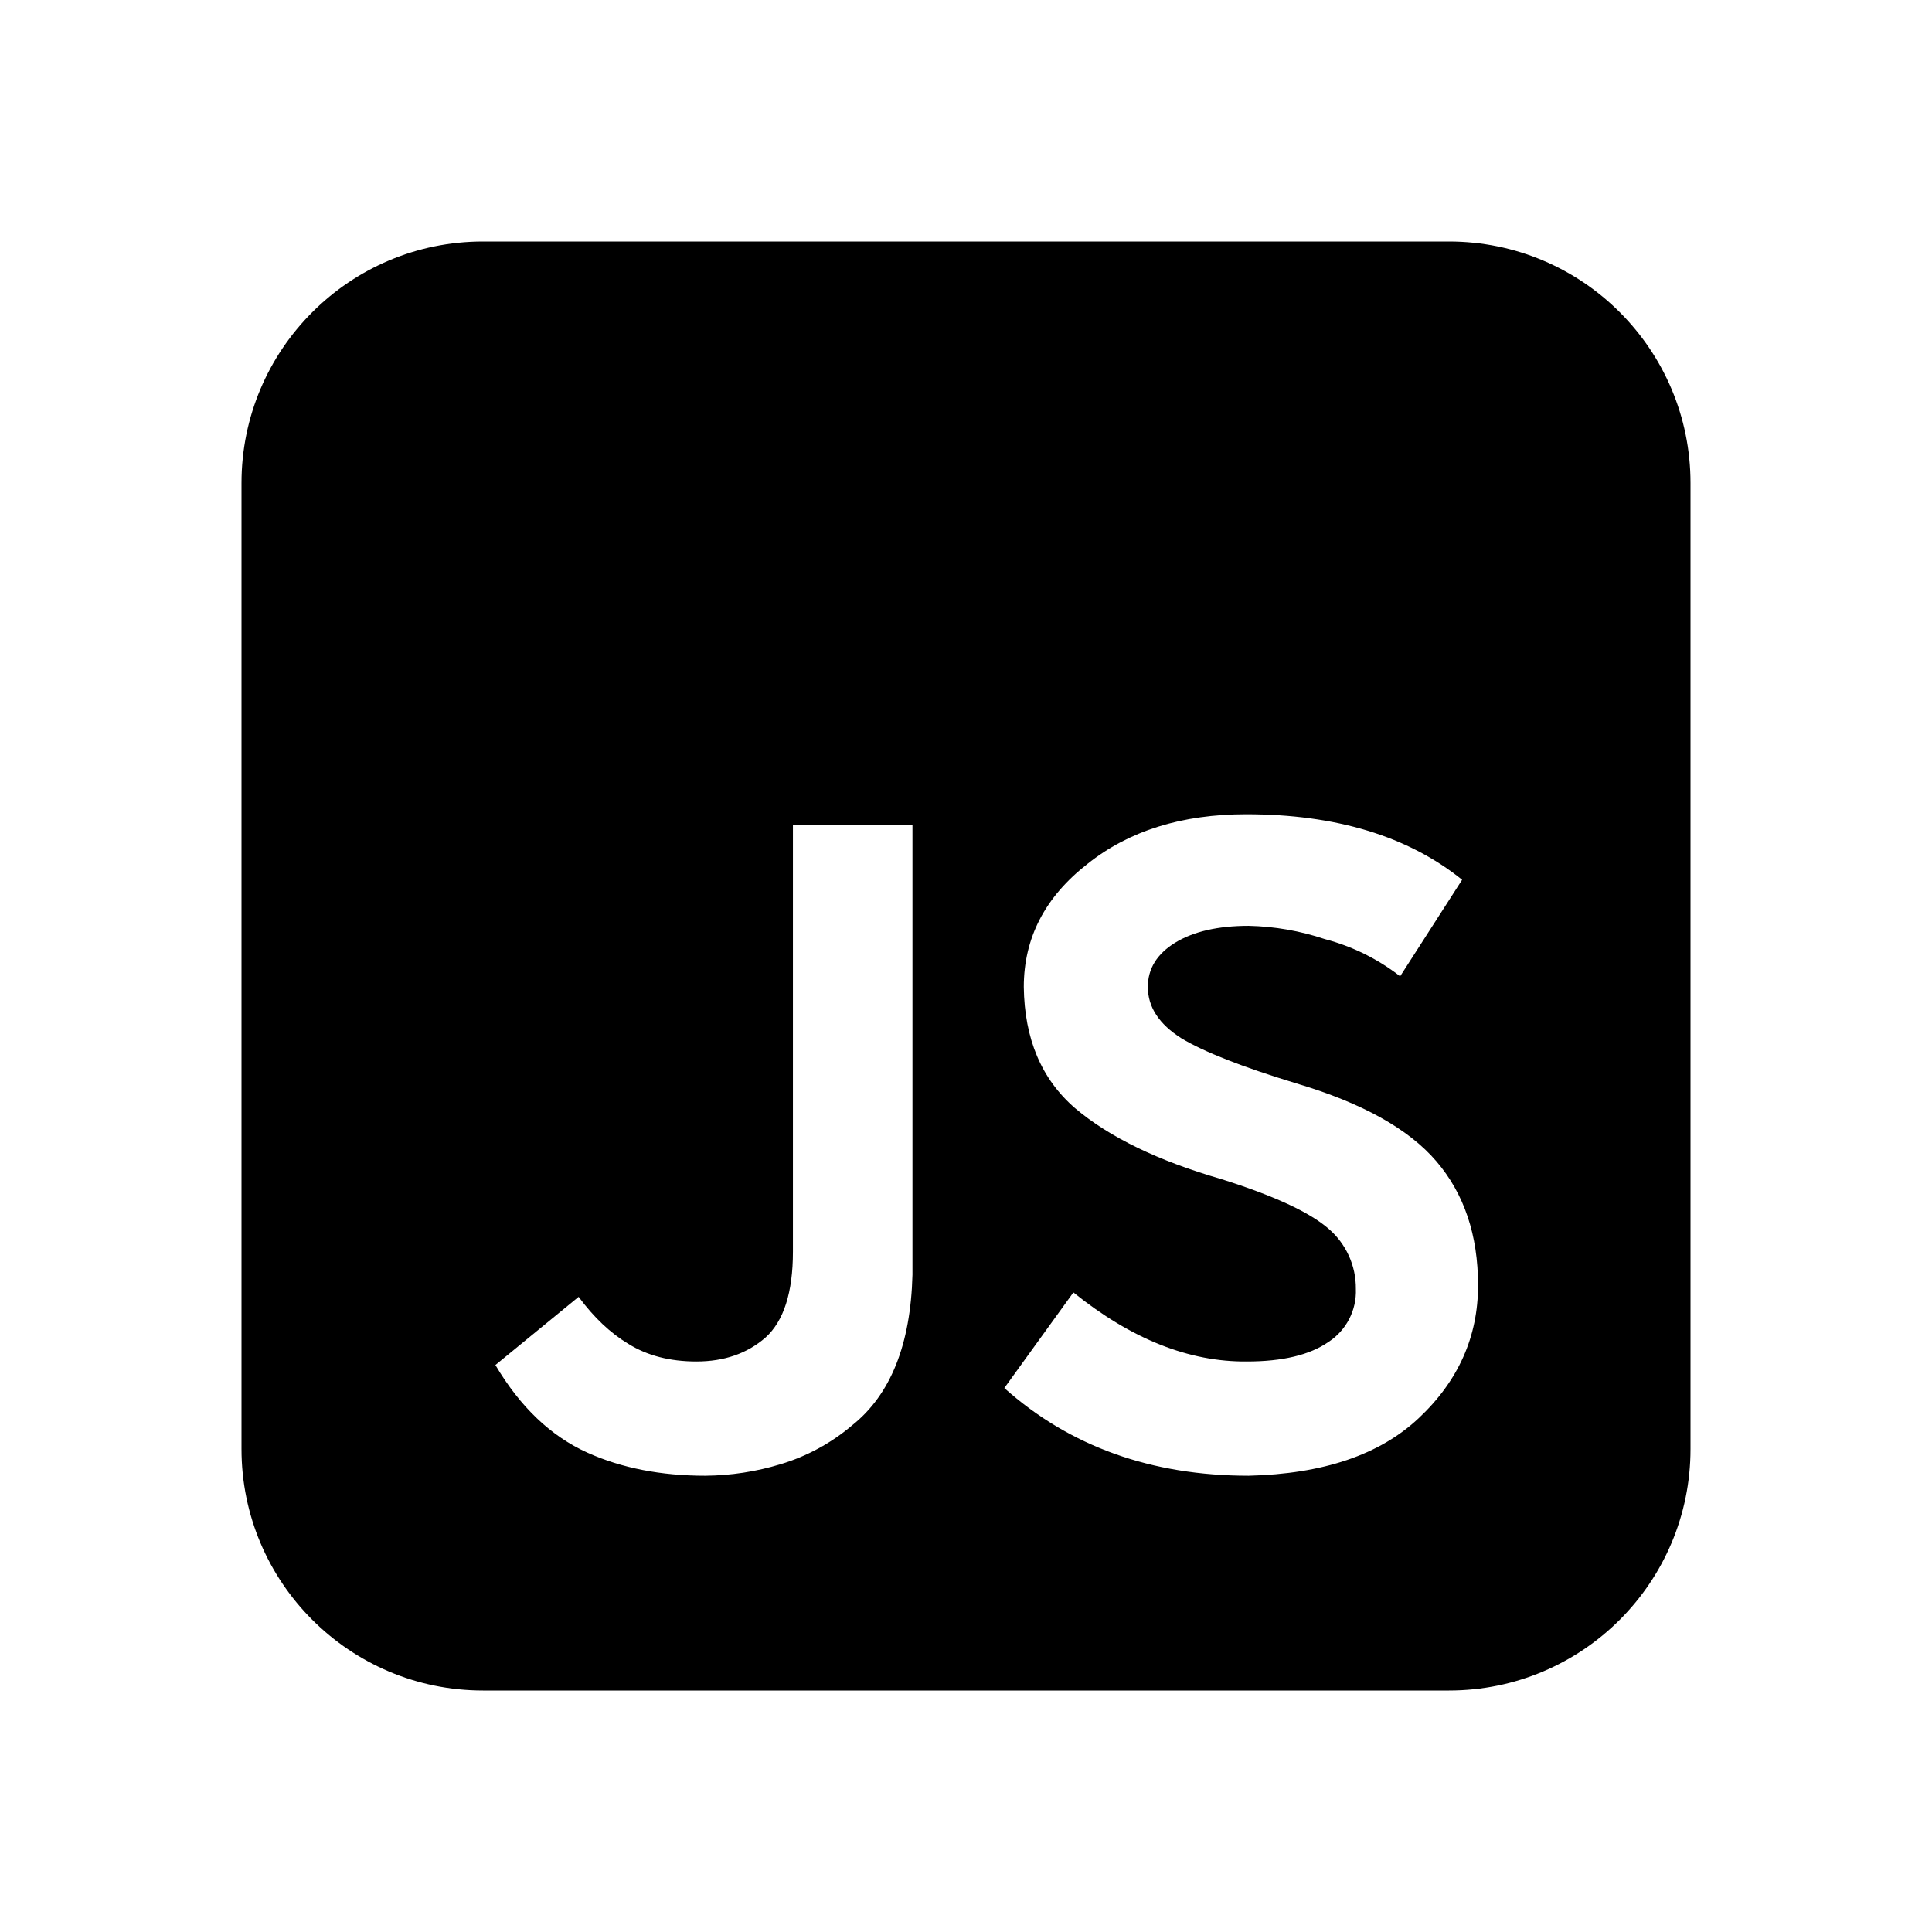
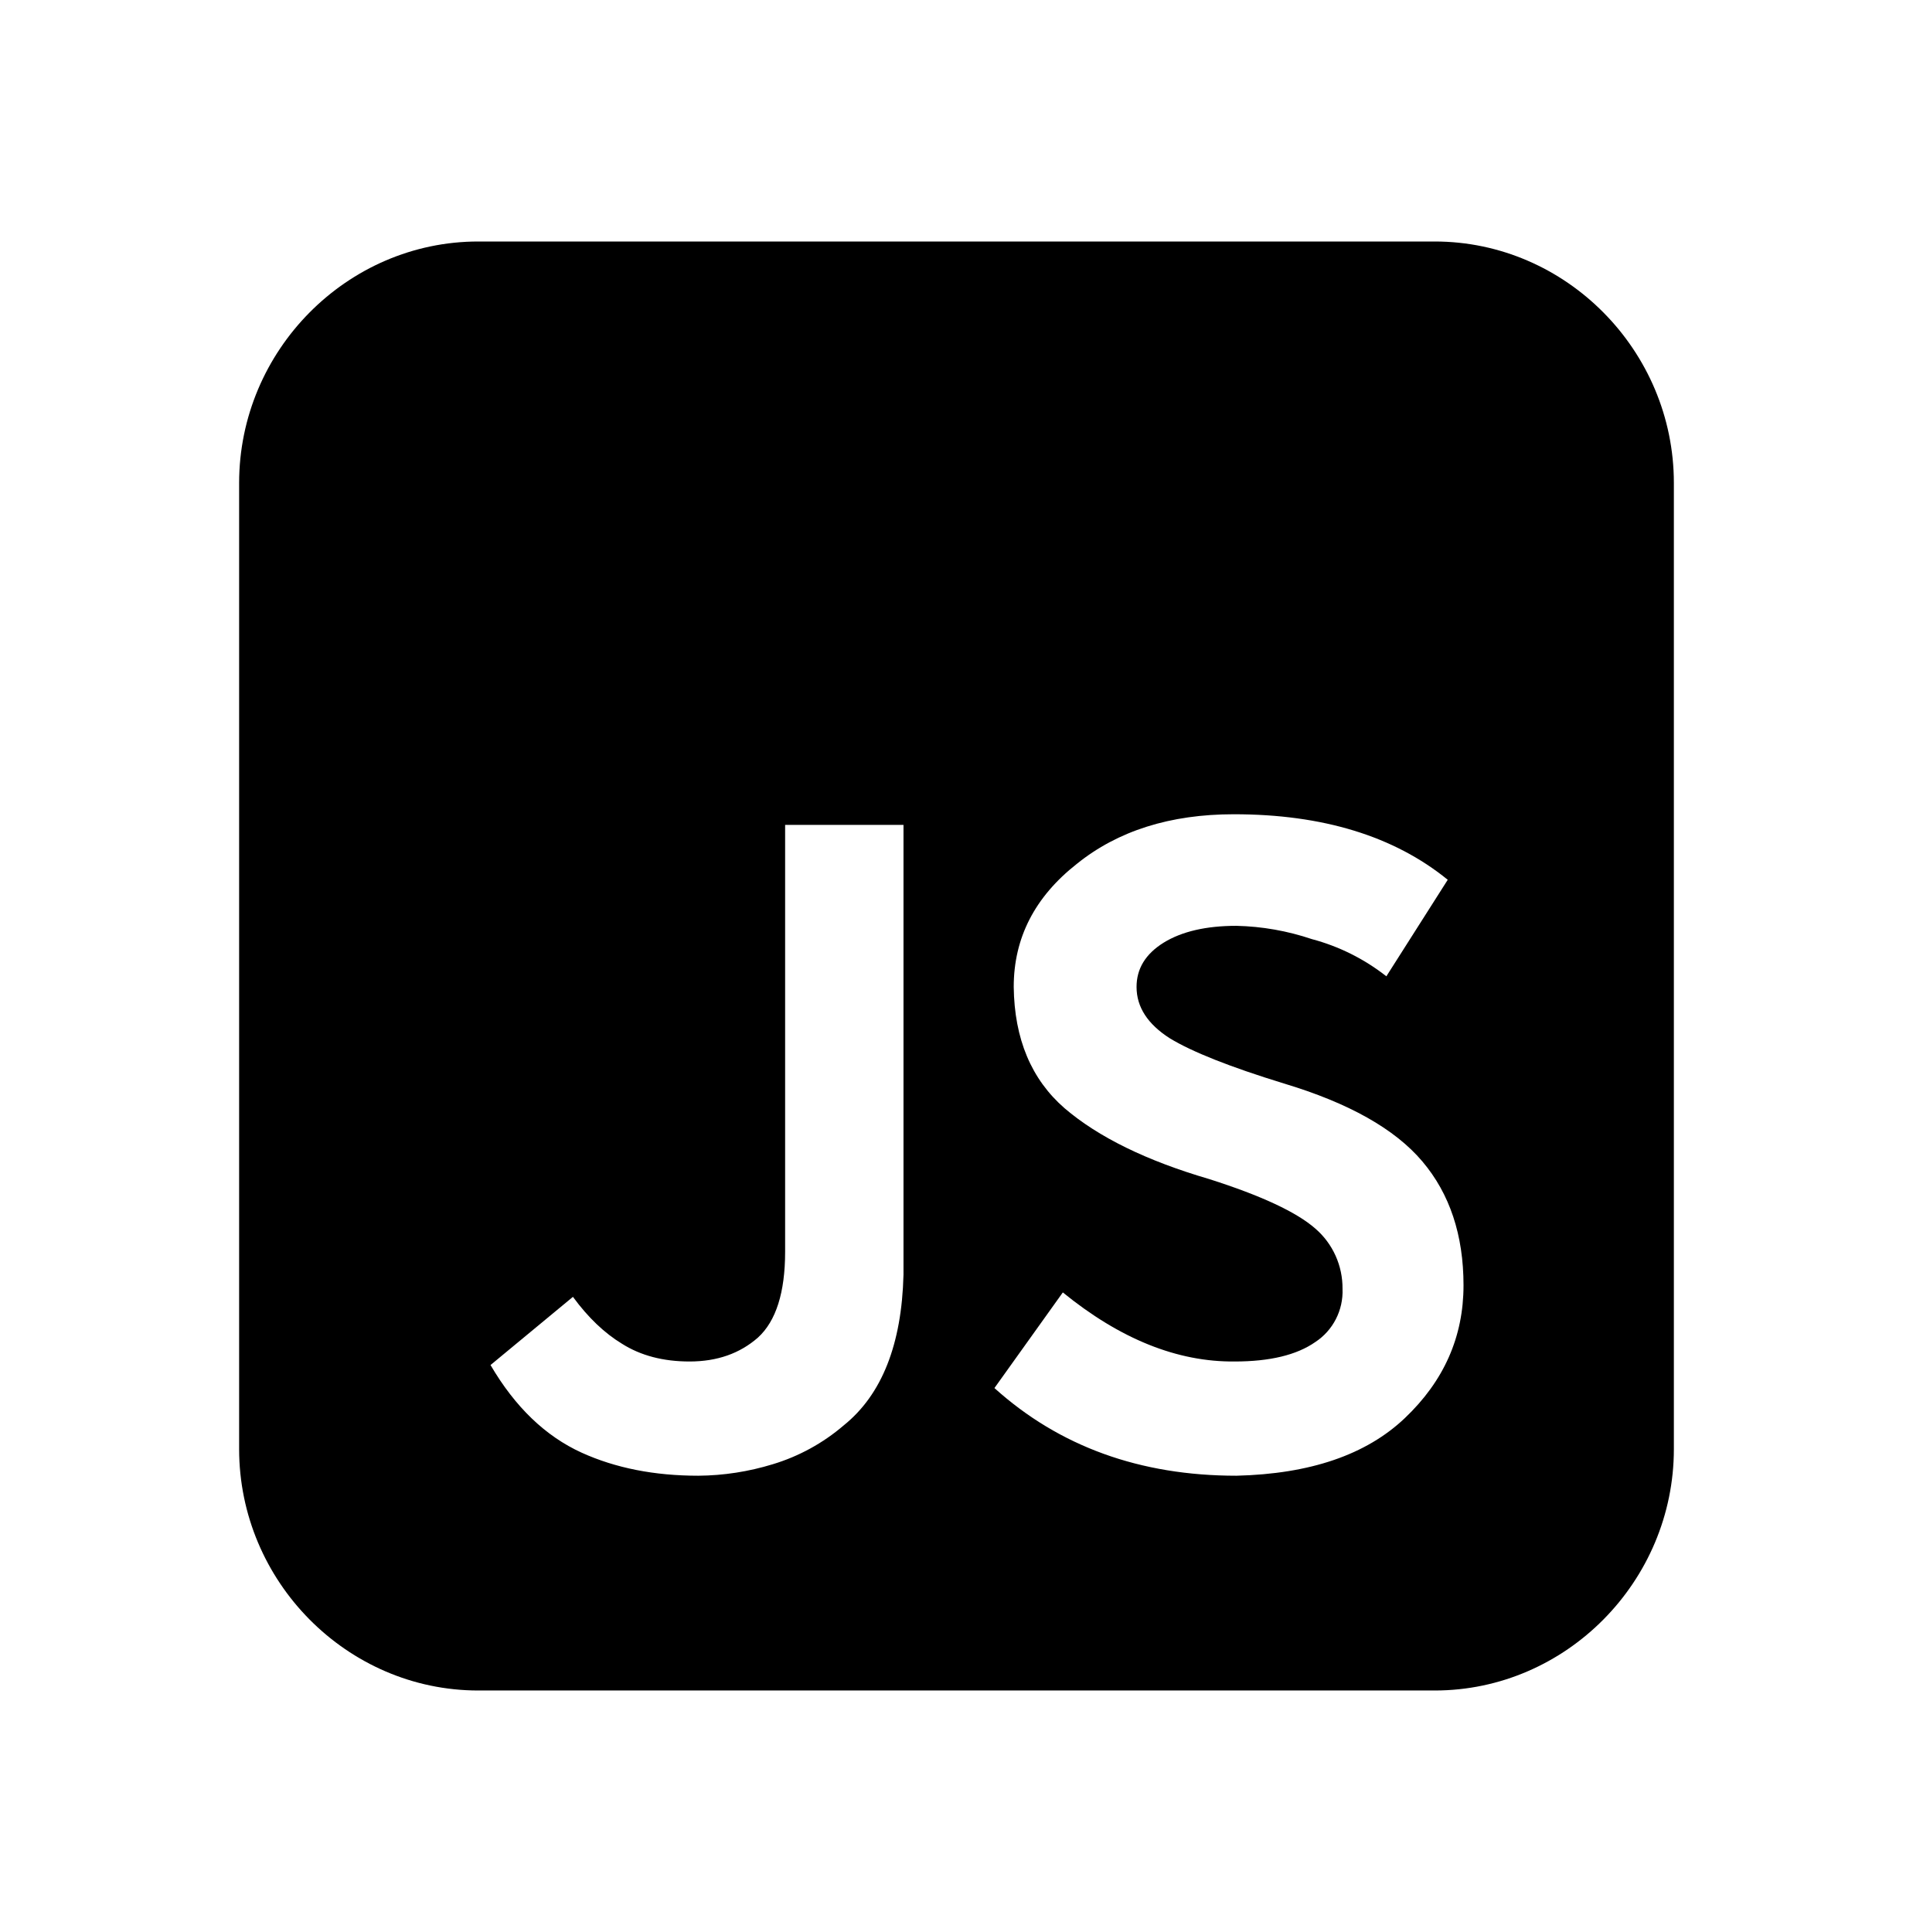
- <svg xmlns="http://www.w3.org/2000/svg" t="1769740377032" class="icon" viewBox="0 0 1024 1024" version="1.1" p-id="7122" width="200" height="200">
-   <path d="M256 128a128 128 0 0 0-128 128v512a128 128 0 0 0 128 128h512a128 128 0 0 0 128-128V256a128 128 0 0 0-128-128H256z m312.917 557.013c30.72 24.747 61.355 36.907 91.989 36.608 18.773 0 33.195-3.413 43.179-10.325a32 32 0 0 0 14.549-28.16 41.429 41.429 0 0 0-14.507-31.915c-10.027-8.747-28.971-17.493-56.832-26.283-33.451-9.685-59.307-22.187-77.44-37.547-17.835-15.36-26.88-36.779-27.221-64.299 0-25.984 11.264-47.701 33.792-65.237 21.931-17.493 49.92-26.283 84.053-26.283 47.531 0 85.717 11.563 114.475 34.731l-32.853 51.157a110.805 110.805 0 0 0-39.893-19.712 137.003 137.003 0 0 0-40.363-7.04c-16.213 0-29.227 2.987-38.955 8.917-9.685 5.973-14.507 13.781-14.507 23.467 0 10.667 5.931 19.712 17.792 27.221 11.947 7.211 32.256 15.189 61.013 23.936 34.731 10.325 59.477 24.107 74.155 41.301 14.72 17.195 22.059 39.125 22.059 65.707 0 27.221-10.453 50.688-31.445 70.4-20.651 19.413-50.688 29.568-90.112 30.507-51.627 0-94.805-15.488-129.536-46.464l36.608-50.688z m-235.947 27.221c10.027 6.272 22.059 9.387 36.139 9.387 14.72 0 26.88-4.224 36.608-12.672 9.685-8.747 14.549-23.936 14.549-45.525v-226.219h63.36v238.421c-0.939 36.907-11.563 63.531-31.915 79.787a105.216 105.216 0 0 1-38.016 20.651 140.629 140.629 0 0 1-39.893 6.101c-23.467 0-44.288-4.053-62.421-12.203-19.413-8.747-35.669-24.235-48.811-46.464l44.117-36.139c8.107 10.965 16.896 19.243 26.283 24.875z" fill="#000000" p-id="7123" />
+ <svg xmlns="http://www.w3.org/2000/svg" width="100%" height="100%" viewBox="0 0 198 200" version="1.1" xml:space="preserve" style="fill-rule:evenodd;clip-rule:evenodd;stroke-linejoin:round;stroke-miterlimit:2;">
+   <g transform="matrix(1,0,0,1,-0.000043,2)">
+     <g transform="matrix(1,0,0,1,-1.19722,-1.267959)">
+       <g transform="matrix(0.99,0,0,1,100.1972,99.26796)">
+         <g transform="matrix(1,0,0,1,-100,-100)">
+           <g transform="matrix(0.195312,0,0,0.195312,0,0)">
+             <path d="M256,128C185.781,128 128,185.781 128,256L128,768C128,838.219 185.781,896 256,896L768,896C838.219,896 896,838.219 896,768L896,256C896,185.781 838.219,128 768,128L256,128ZM568.917,685.013C599.637,709.76 630.272,721.92 660.907,721.621C679.68,721.621 694.101,718.208 704.085,711.296C713.559,705.147 719.1,694.421 718.635,683.136C718.76,670.882 713.443,659.184 704.128,651.221C694.101,642.475 675.157,633.728 647.296,624.939C613.845,615.253 587.989,602.752 569.856,587.392C552.021,572.032 542.976,550.613 542.635,523.093C542.635,497.109 553.899,475.392 576.427,457.856C598.357,440.363 626.347,431.573 660.48,431.573C708.011,431.573 746.197,443.136 774.955,466.304L742.101,517.461C730.274,508.261 716.702,501.555 702.208,497.749C689.183,493.393 675.576,491.02 661.845,490.709C645.632,490.709 632.619,493.696 622.891,499.627C613.205,505.6 608.384,513.408 608.384,523.093C608.384,533.76 614.315,542.805 626.176,550.315C638.123,557.525 658.432,565.504 687.189,574.251C721.92,584.576 746.667,598.357 761.344,615.552C776.064,632.747 783.403,654.677 783.403,681.259C783.403,708.48 772.949,731.947 751.957,751.659C731.307,771.072 701.269,781.227 661.845,782.165C610.219,782.165 567.04,766.677 532.309,735.701L568.917,685.013ZM332.971,712.235C342.997,718.507 355.029,721.621 369.109,721.621C383.829,721.621 395.989,717.397 405.717,708.949C415.403,700.203 420.267,685.013 420.267,663.424L420.267,437.205L483.627,437.205L483.627,675.627C482.688,712.533 472.064,739.157 451.712,755.413C440.608,764.856 427.661,771.888 413.696,776.064C400.761,780.005 387.325,782.06 373.803,782.165C350.336,782.165 329.515,778.112 311.381,769.963C291.968,761.216 275.712,745.728 262.571,723.499L306.688,687.36C314.795,698.325 323.584,706.603 332.971,712.235Z" style="fill-rule:nonzero;" />
+           </g>
+         </g>
+       </g>
+     </g>
+   </g>
</svg>
